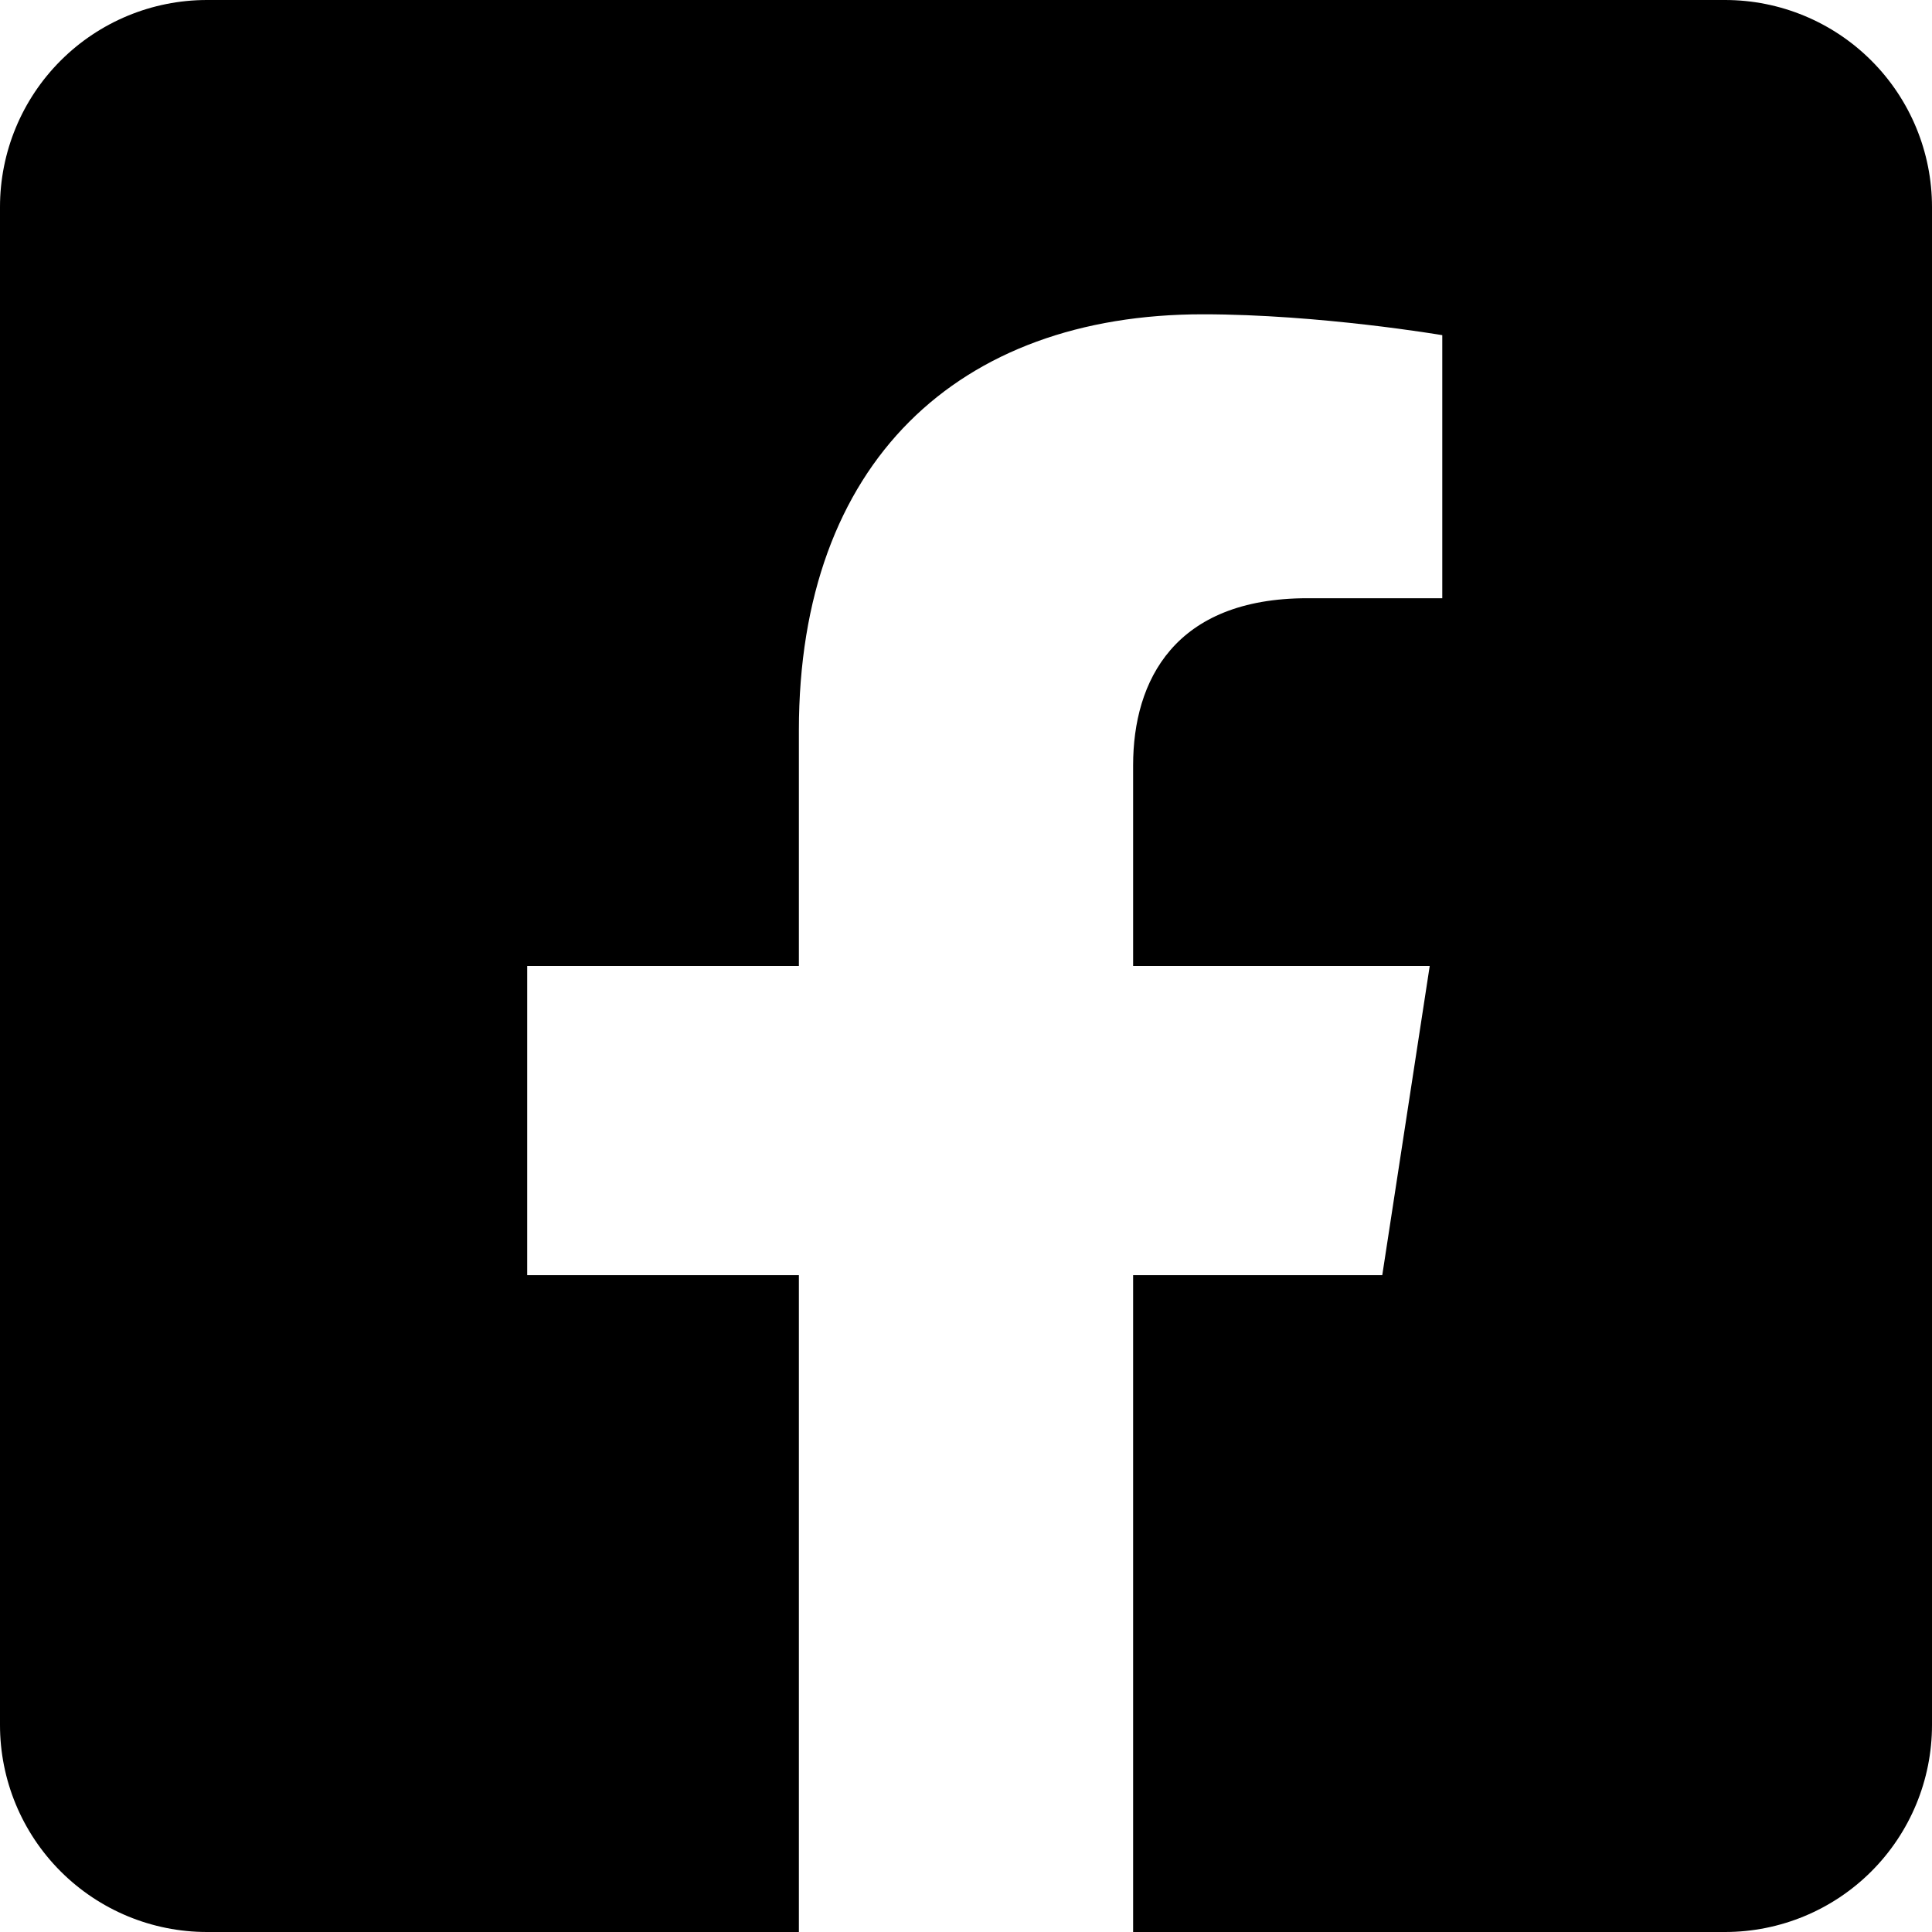
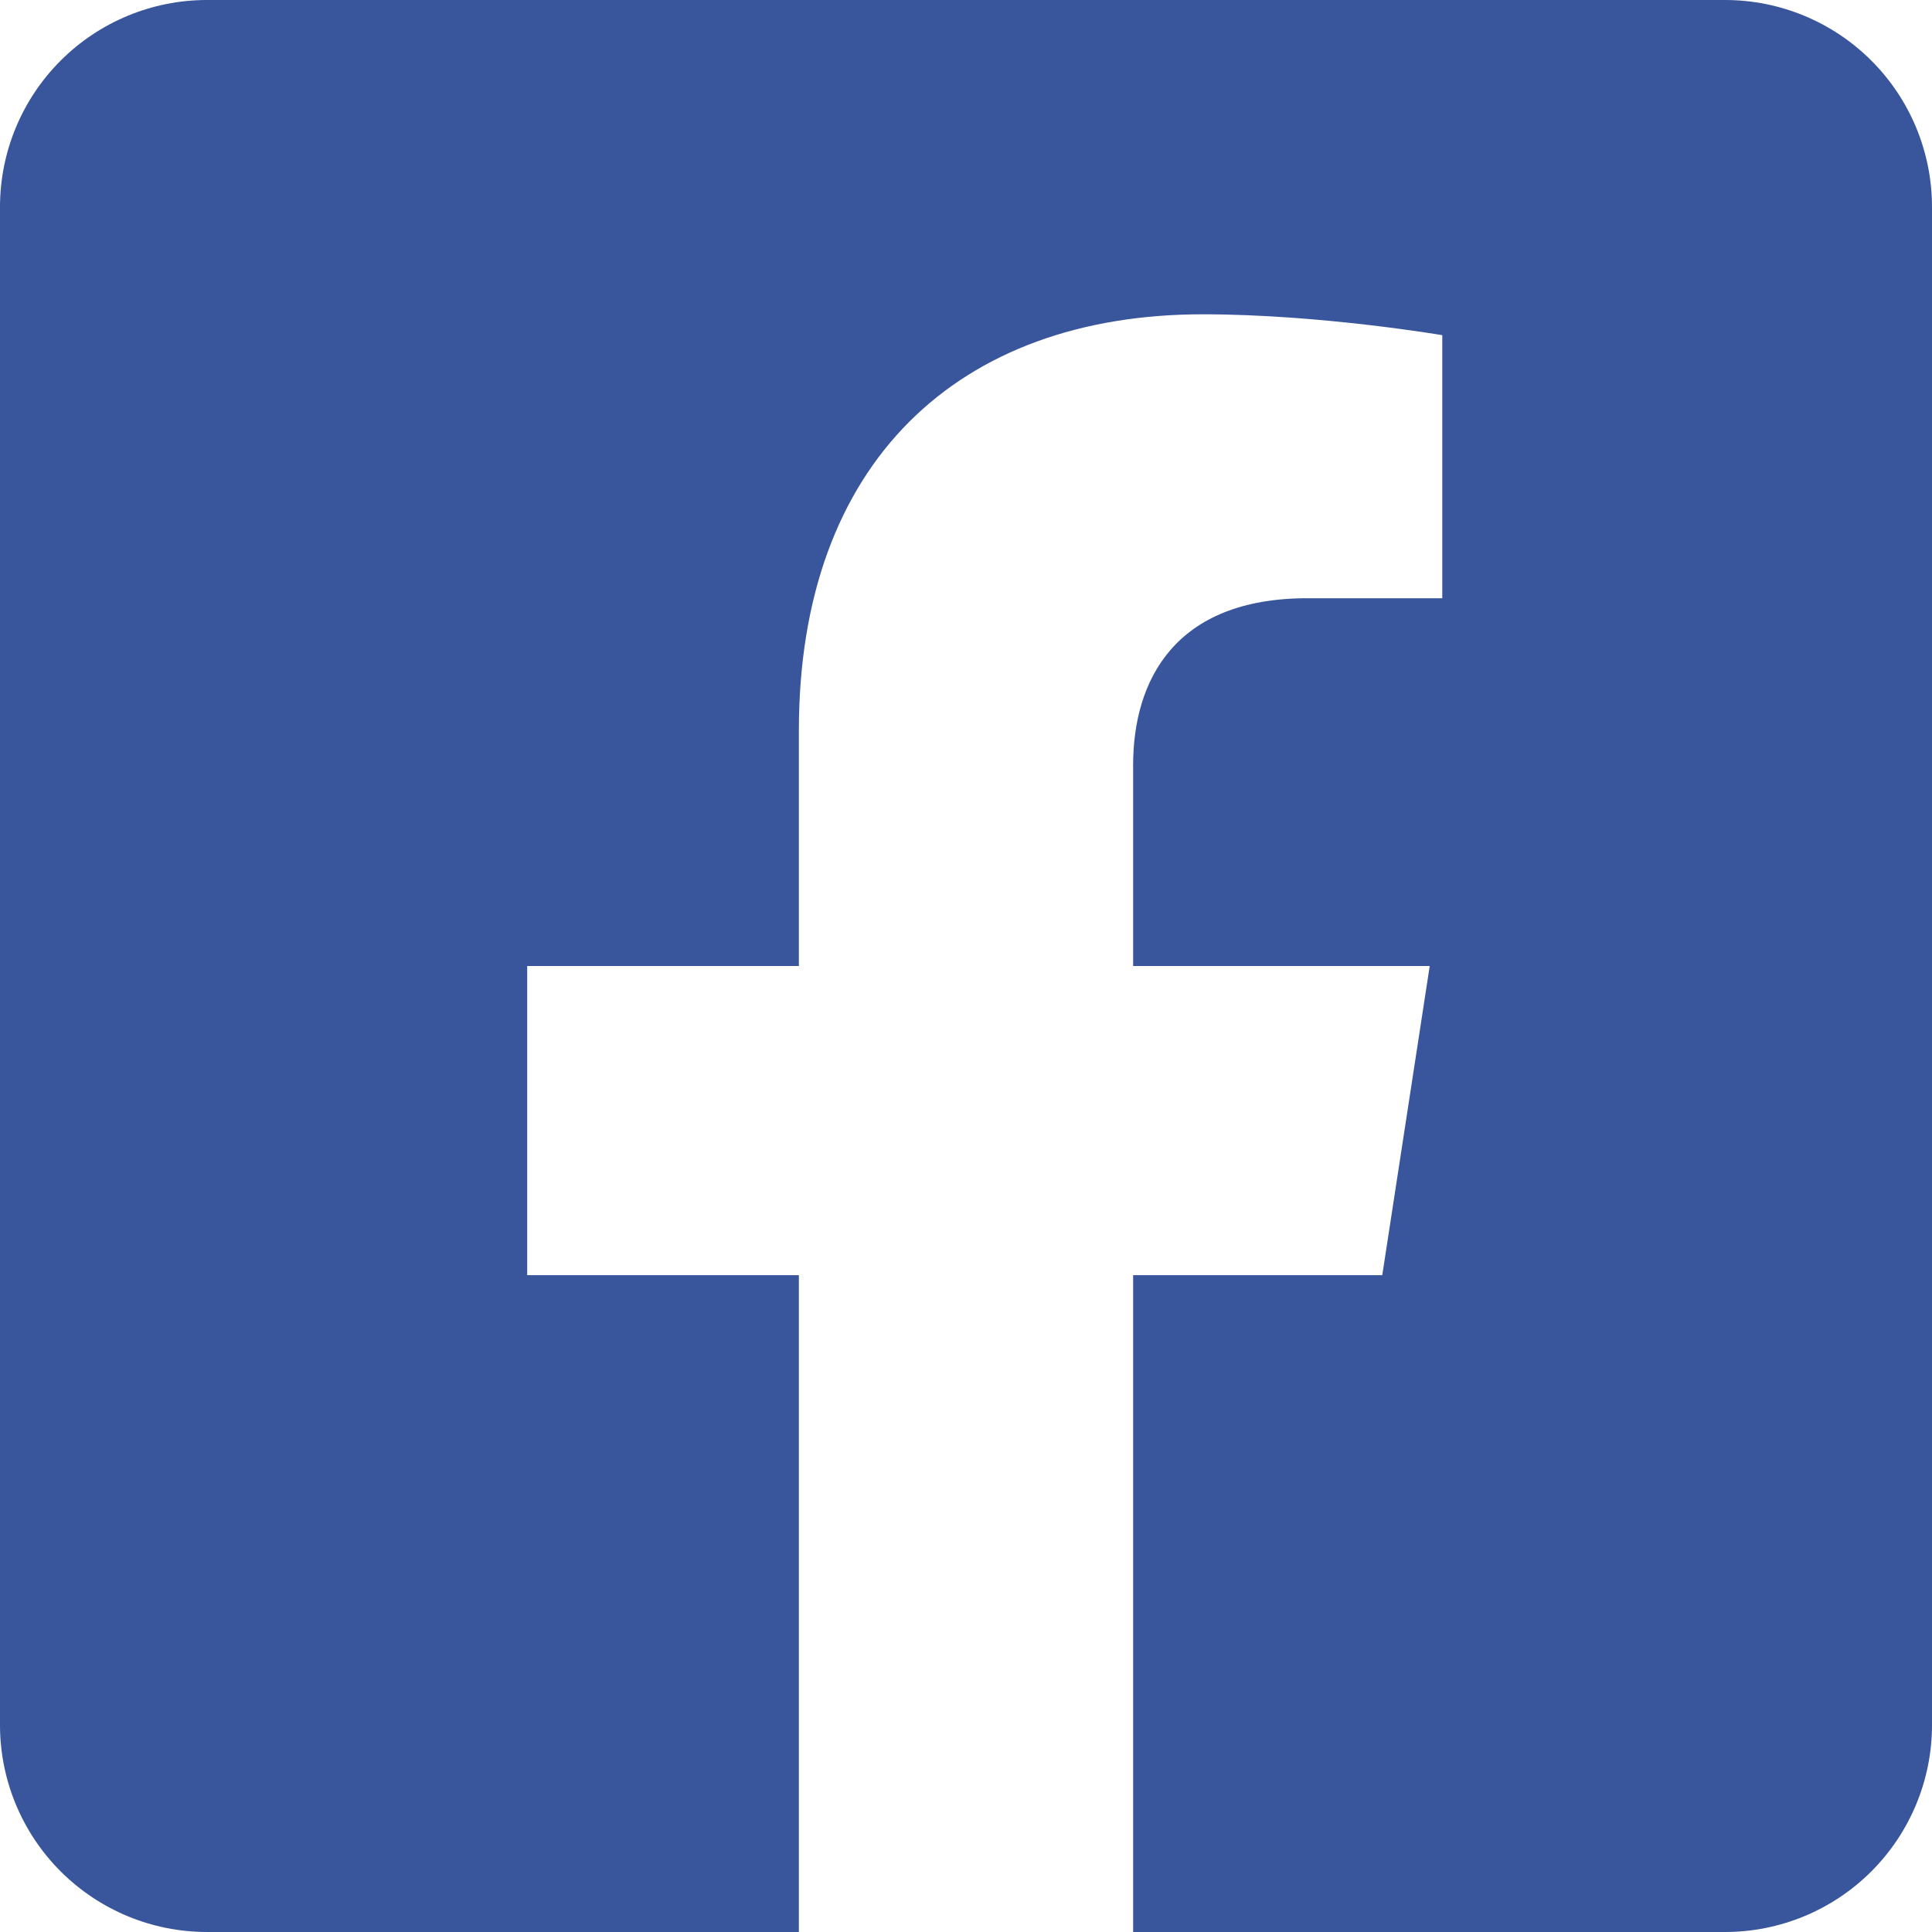
<svg xmlns="http://www.w3.org/2000/svg" width="50" height="50" viewBox="0 0 50 50" fill="none">
  <g id="facebook_svg">
-     <path d="M44.643 0H5.357C3.936 0 2.574 0.564 1.569 1.569C0.564 2.574 0 3.936 0 5.357L0 44.643C0 46.064 0.564 47.426 1.569 48.431C2.574 49.436 3.936 50 5.357 50H20.675V33.001H13.644V25H20.675V18.902C20.675 11.965 24.805 8.134 31.13 8.134C34.158 8.134 37.326 8.674 37.326 8.674V15.482H33.836C30.397 15.482 29.325 17.616 29.325 19.805V25H37.001L35.773 33.001H29.325V50H44.643C46.064 50 47.426 49.436 48.431 48.431C49.436 47.426 50 46.064 50 44.643V5.357C50 3.936 49.436 2.574 48.431 1.569C47.426 0.564 46.064 0 44.643 0V0Z" fill="currentColor" />
+     <path d="M44.643 0H5.357C3.936 0 2.574 0.564 1.569 1.569C0.564 2.574 0 3.936 0 5.357L0 44.643C0 46.064 0.564 47.426 1.569 48.431C2.574 49.436 3.936 50 5.357 50H20.675V33.001H13.644V25H20.675V18.902C20.675 11.965 24.805 8.134 31.13 8.134C34.158 8.134 37.326 8.674 37.326 8.674V15.482H33.836C30.397 15.482 29.325 17.616 29.325 19.805V25H37.001L35.773 33.001H29.325V50H44.643C46.064 50 47.426 49.436 48.431 48.431C49.436 47.426 50 46.064 50 44.643V5.357C50 3.936 49.436 2.574 48.431 1.569C47.426 0.564 46.064 0 44.643 0V0Z" fill="#39569C" />
  </g>
</svg>
